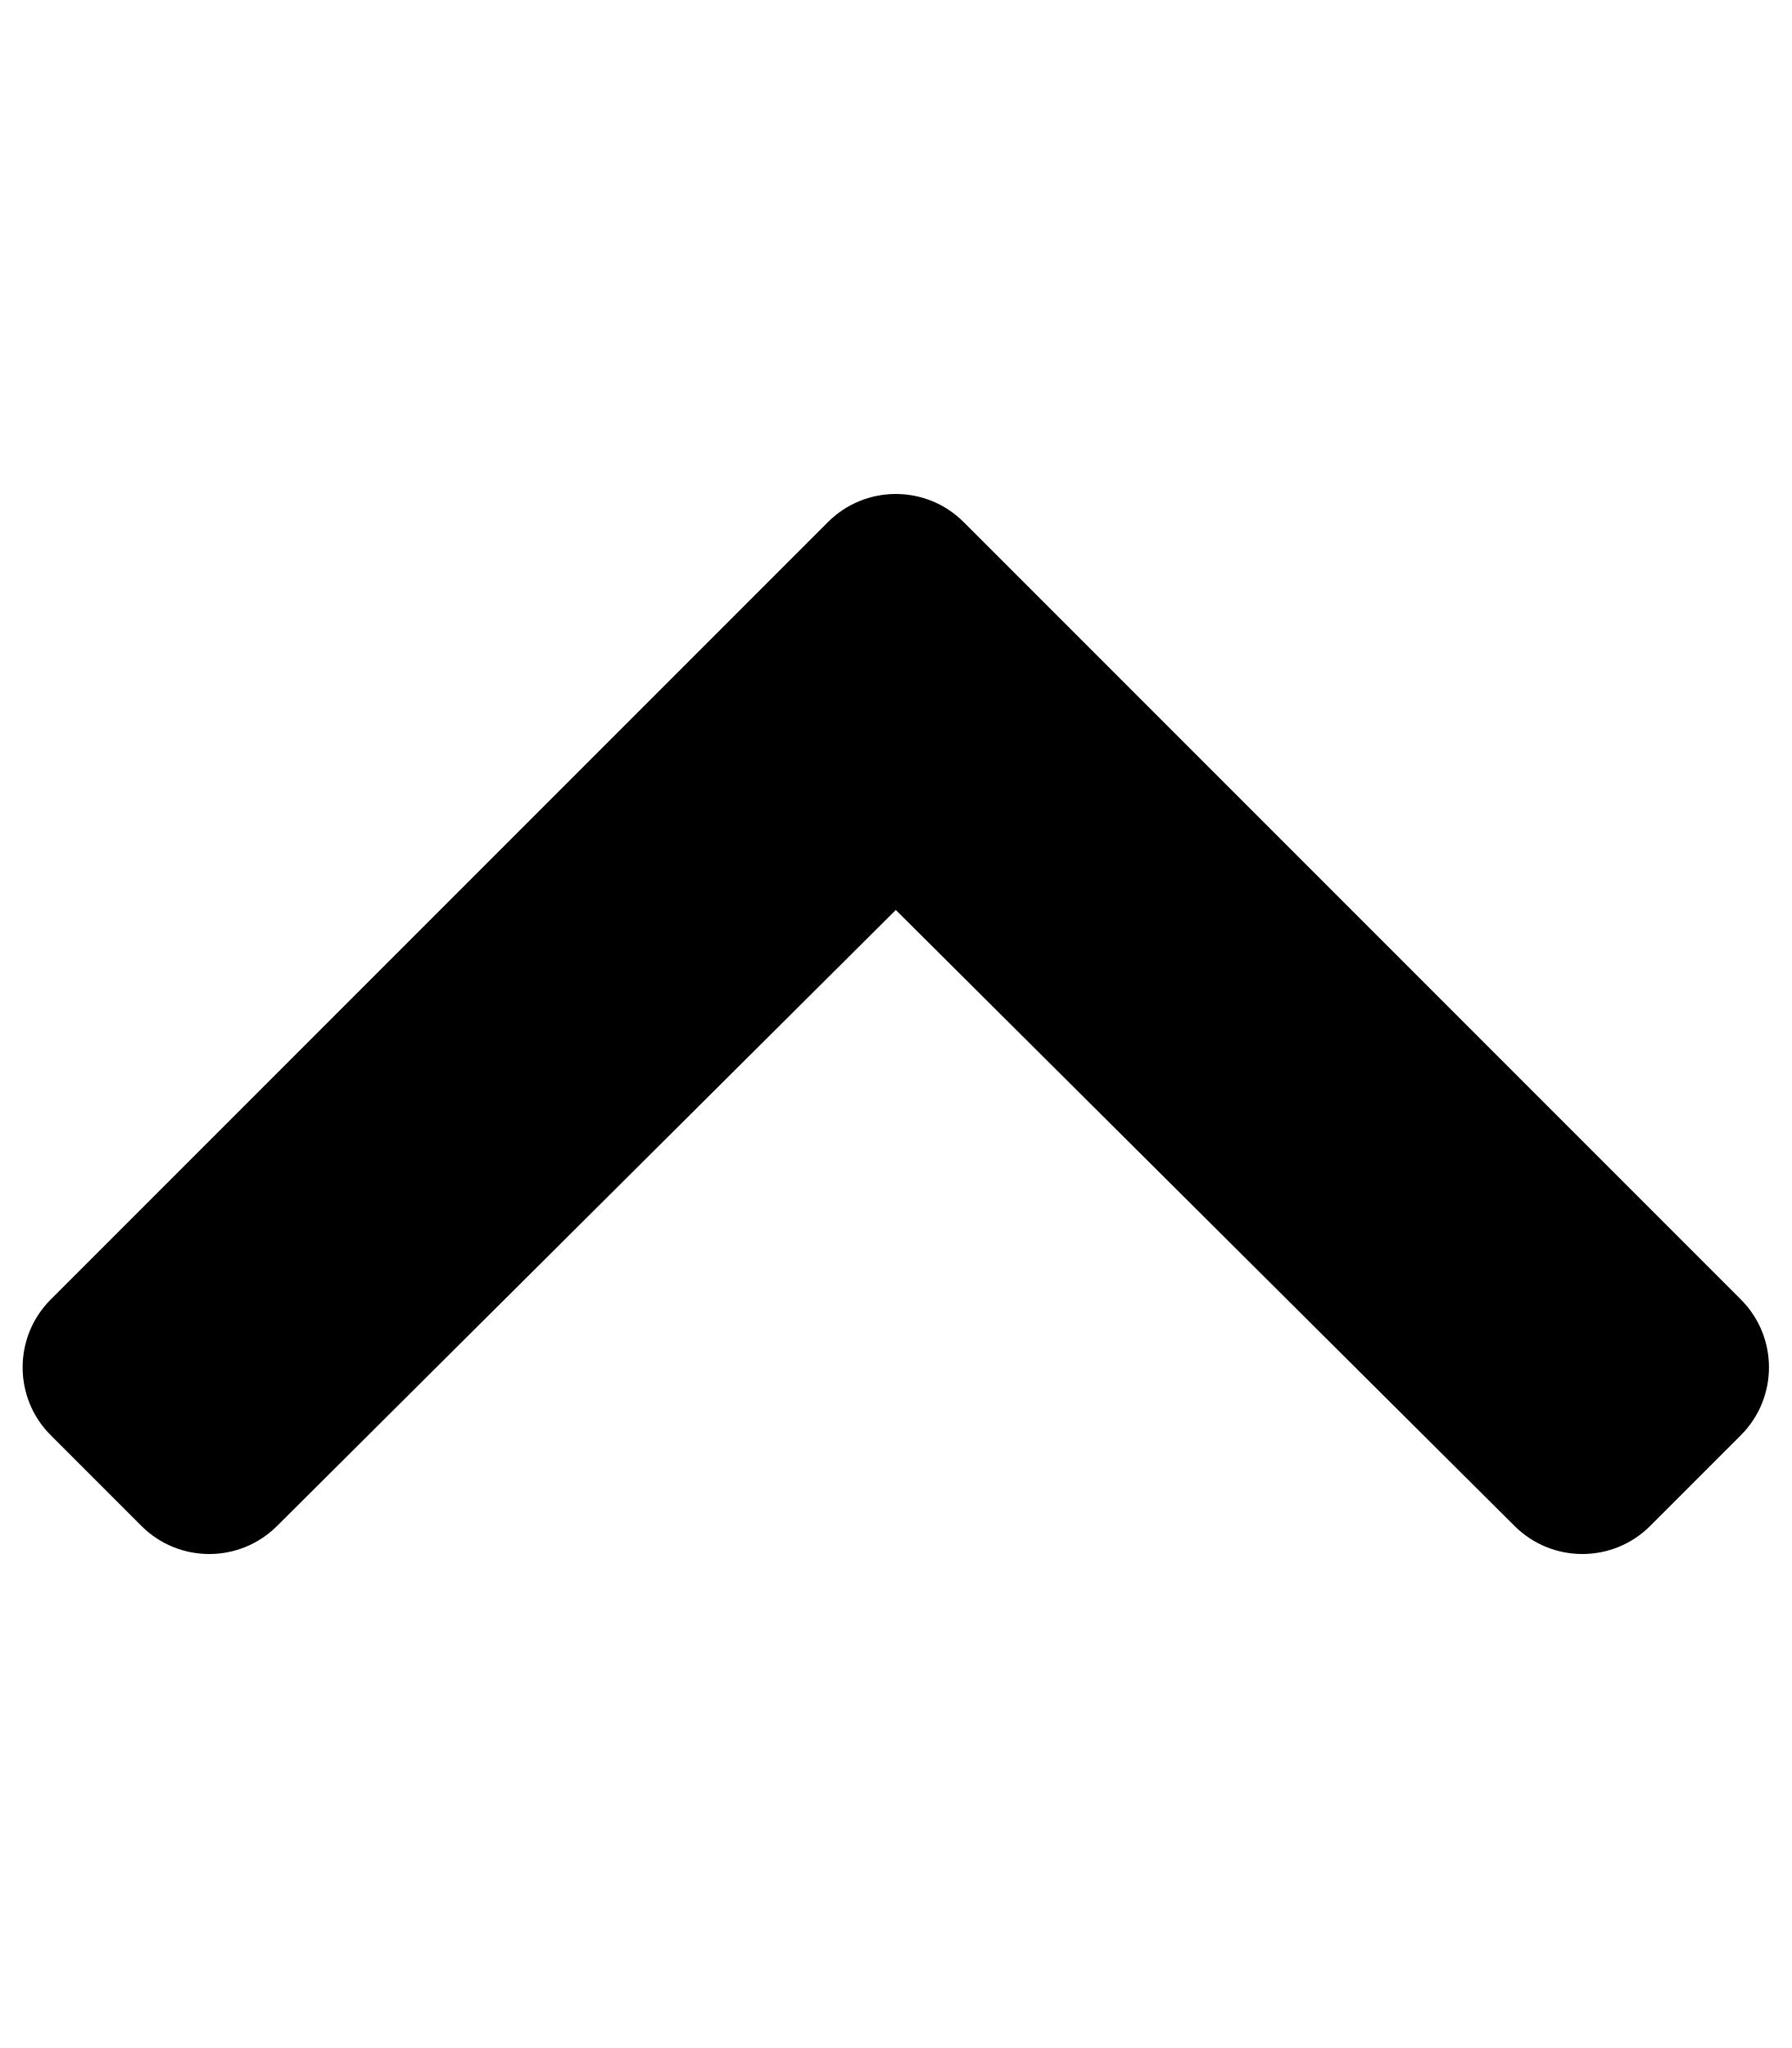
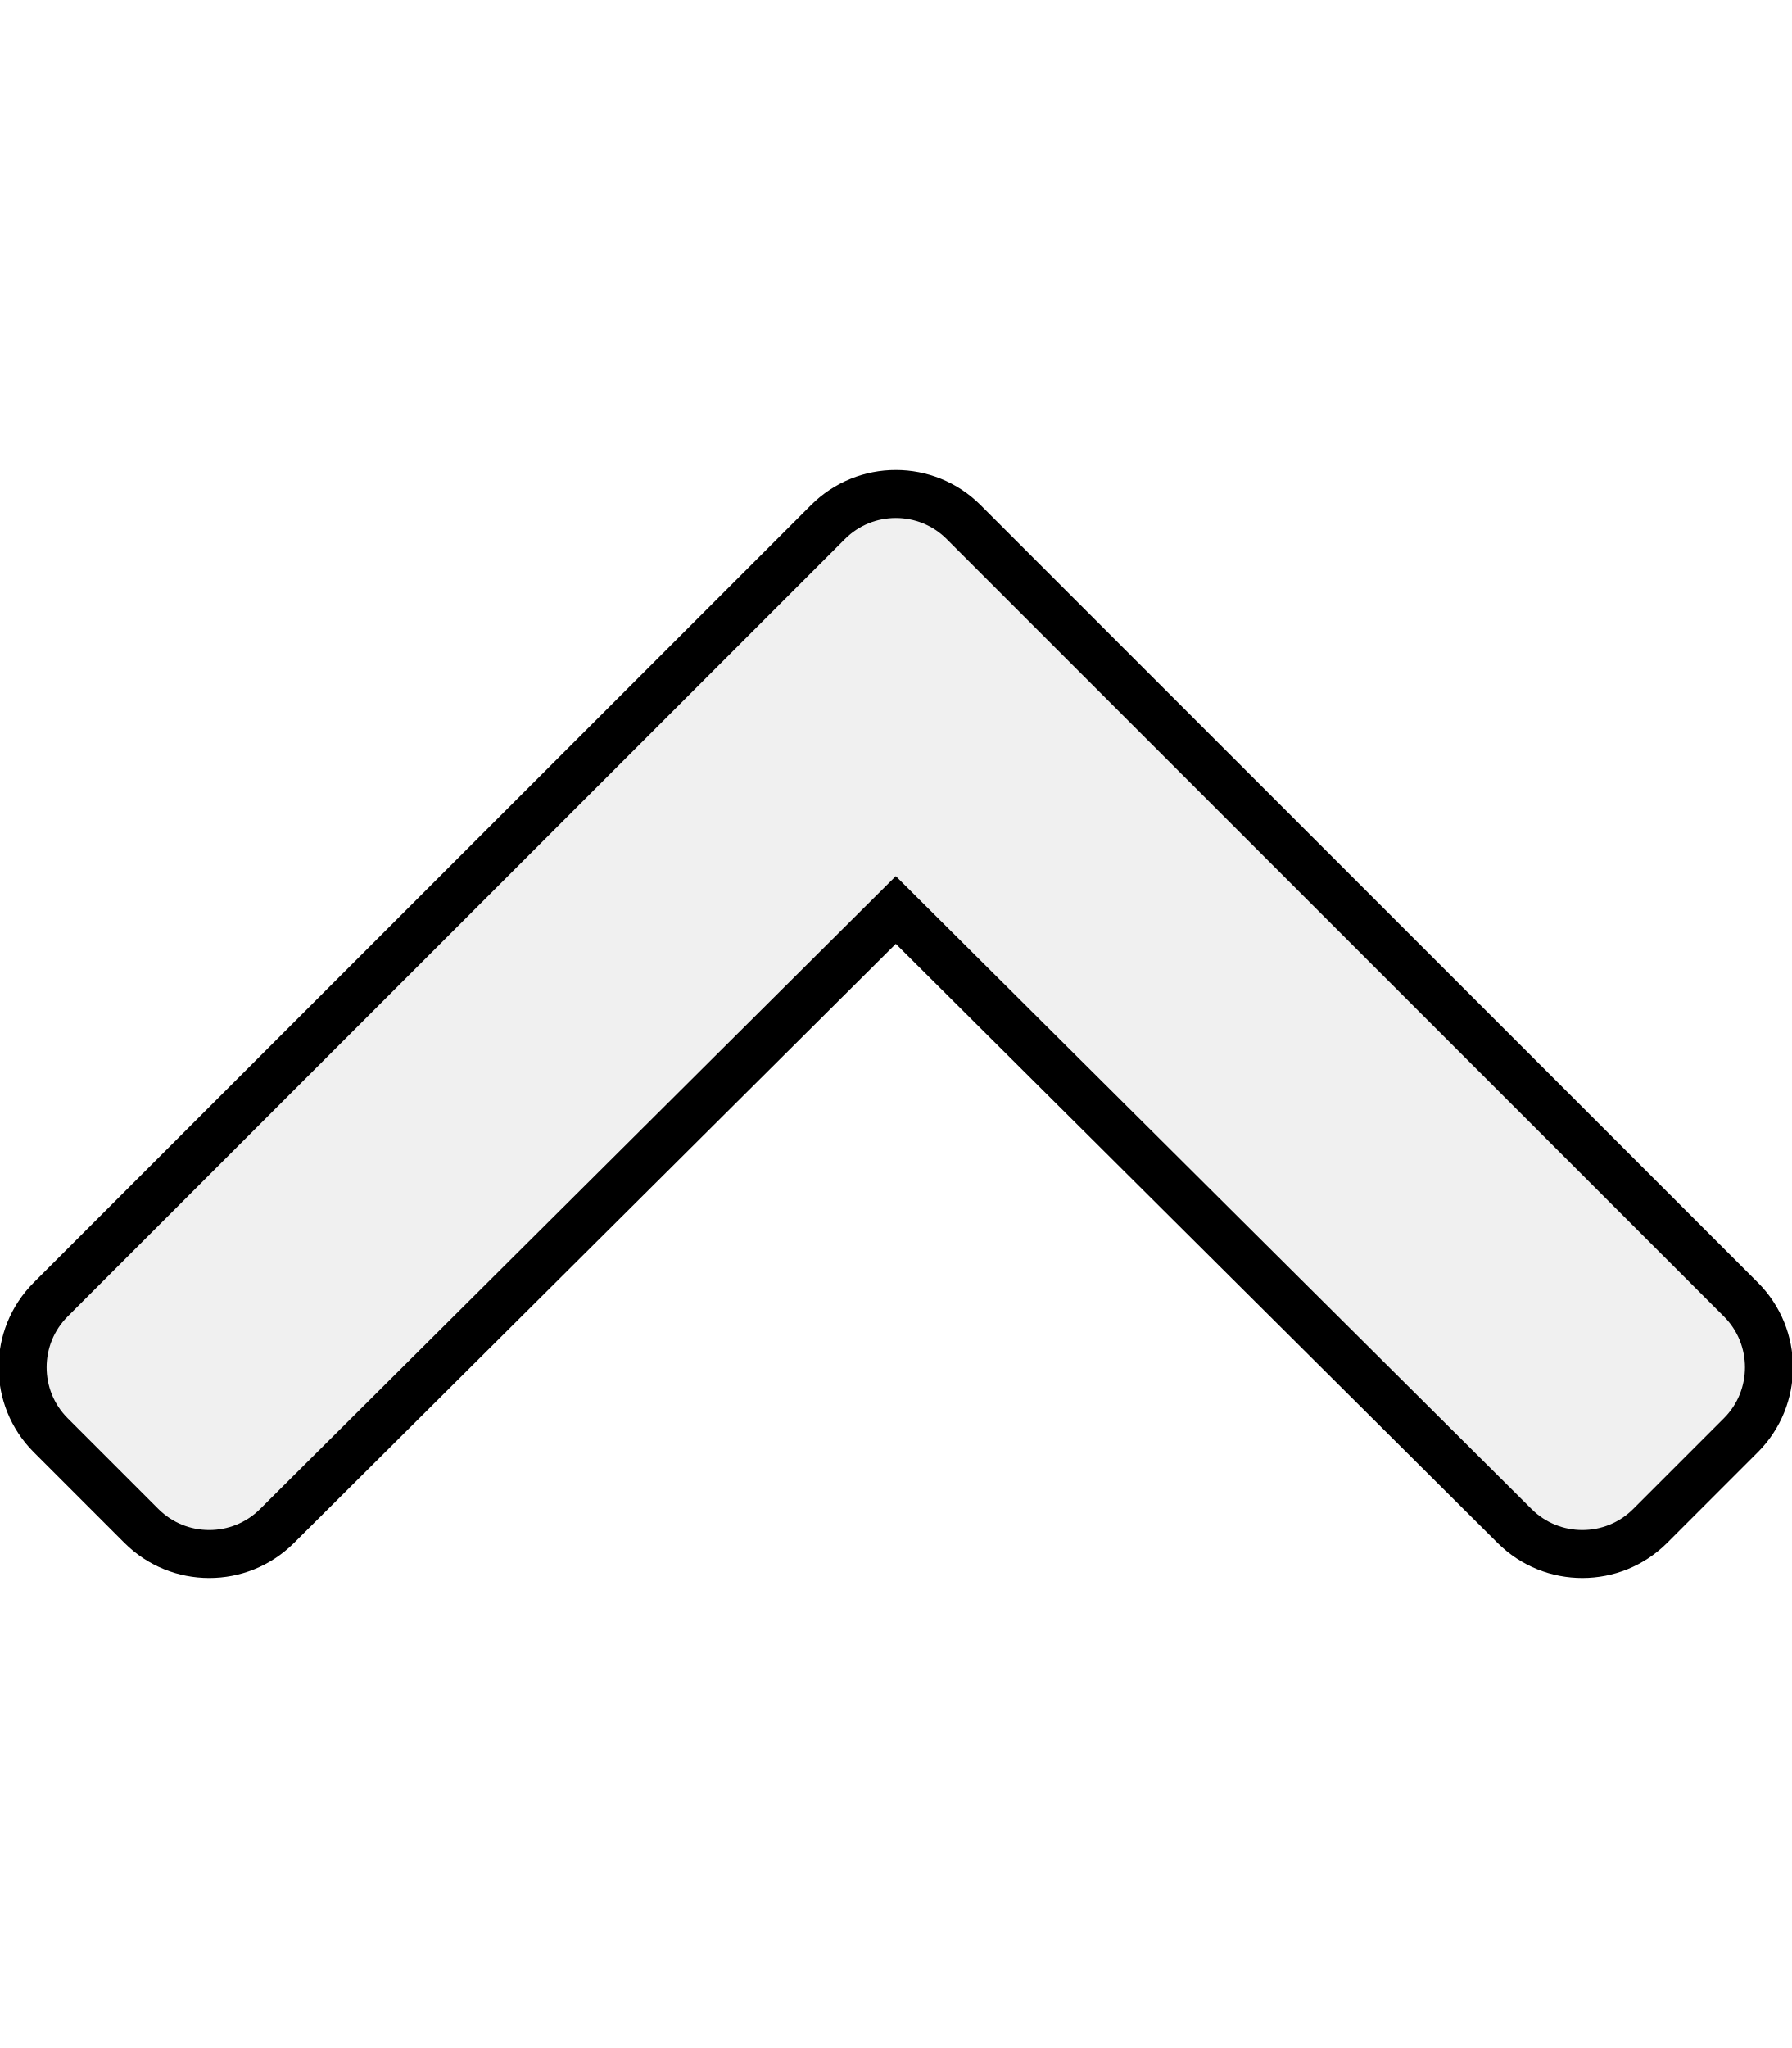
<svg xmlns="http://www.w3.org/2000/svg" aria-hidden="true" focusable="false" data-prefix="fas" data-icon="chevron-up" class="svg-inline--fa fa-chevron-up fa-w-14" role="img" viewBox="0 0 448 512">
-   <path fill="currentColor" d="M240.971 130.524l194.343 194.343c9.373 9.373 9.373 24.569 0 33.941l-22.667 22.667c-9.357 9.357-24.522 9.375-33.901.04L224 227.495 69.255 381.516c-9.379 9.335-24.544 9.317-33.901-.04l-22.667-22.667c-9.373-9.373-9.373-24.569 0-33.941L207.03 130.525c9.372-9.373 24.568-9.373 33.941-.001z" />
+   <path fill="#F0F0F0" stroke="#000000" stroke-width="12" d="M240.971 130.524l194.343 194.343c9.373 9.373 9.373 24.569 0 33.941l-22.667 22.667c-9.357 9.357-24.522 9.375-33.901.04L224 227.495 69.255 381.516c-9.379 9.335-24.544 9.317-33.901-.04l-22.667-22.667c-9.373-9.373-9.373-24.569 0-33.941L207.03 130.525c9.372-9.373 24.568-9.373 33.941-.001z" />
</svg>
